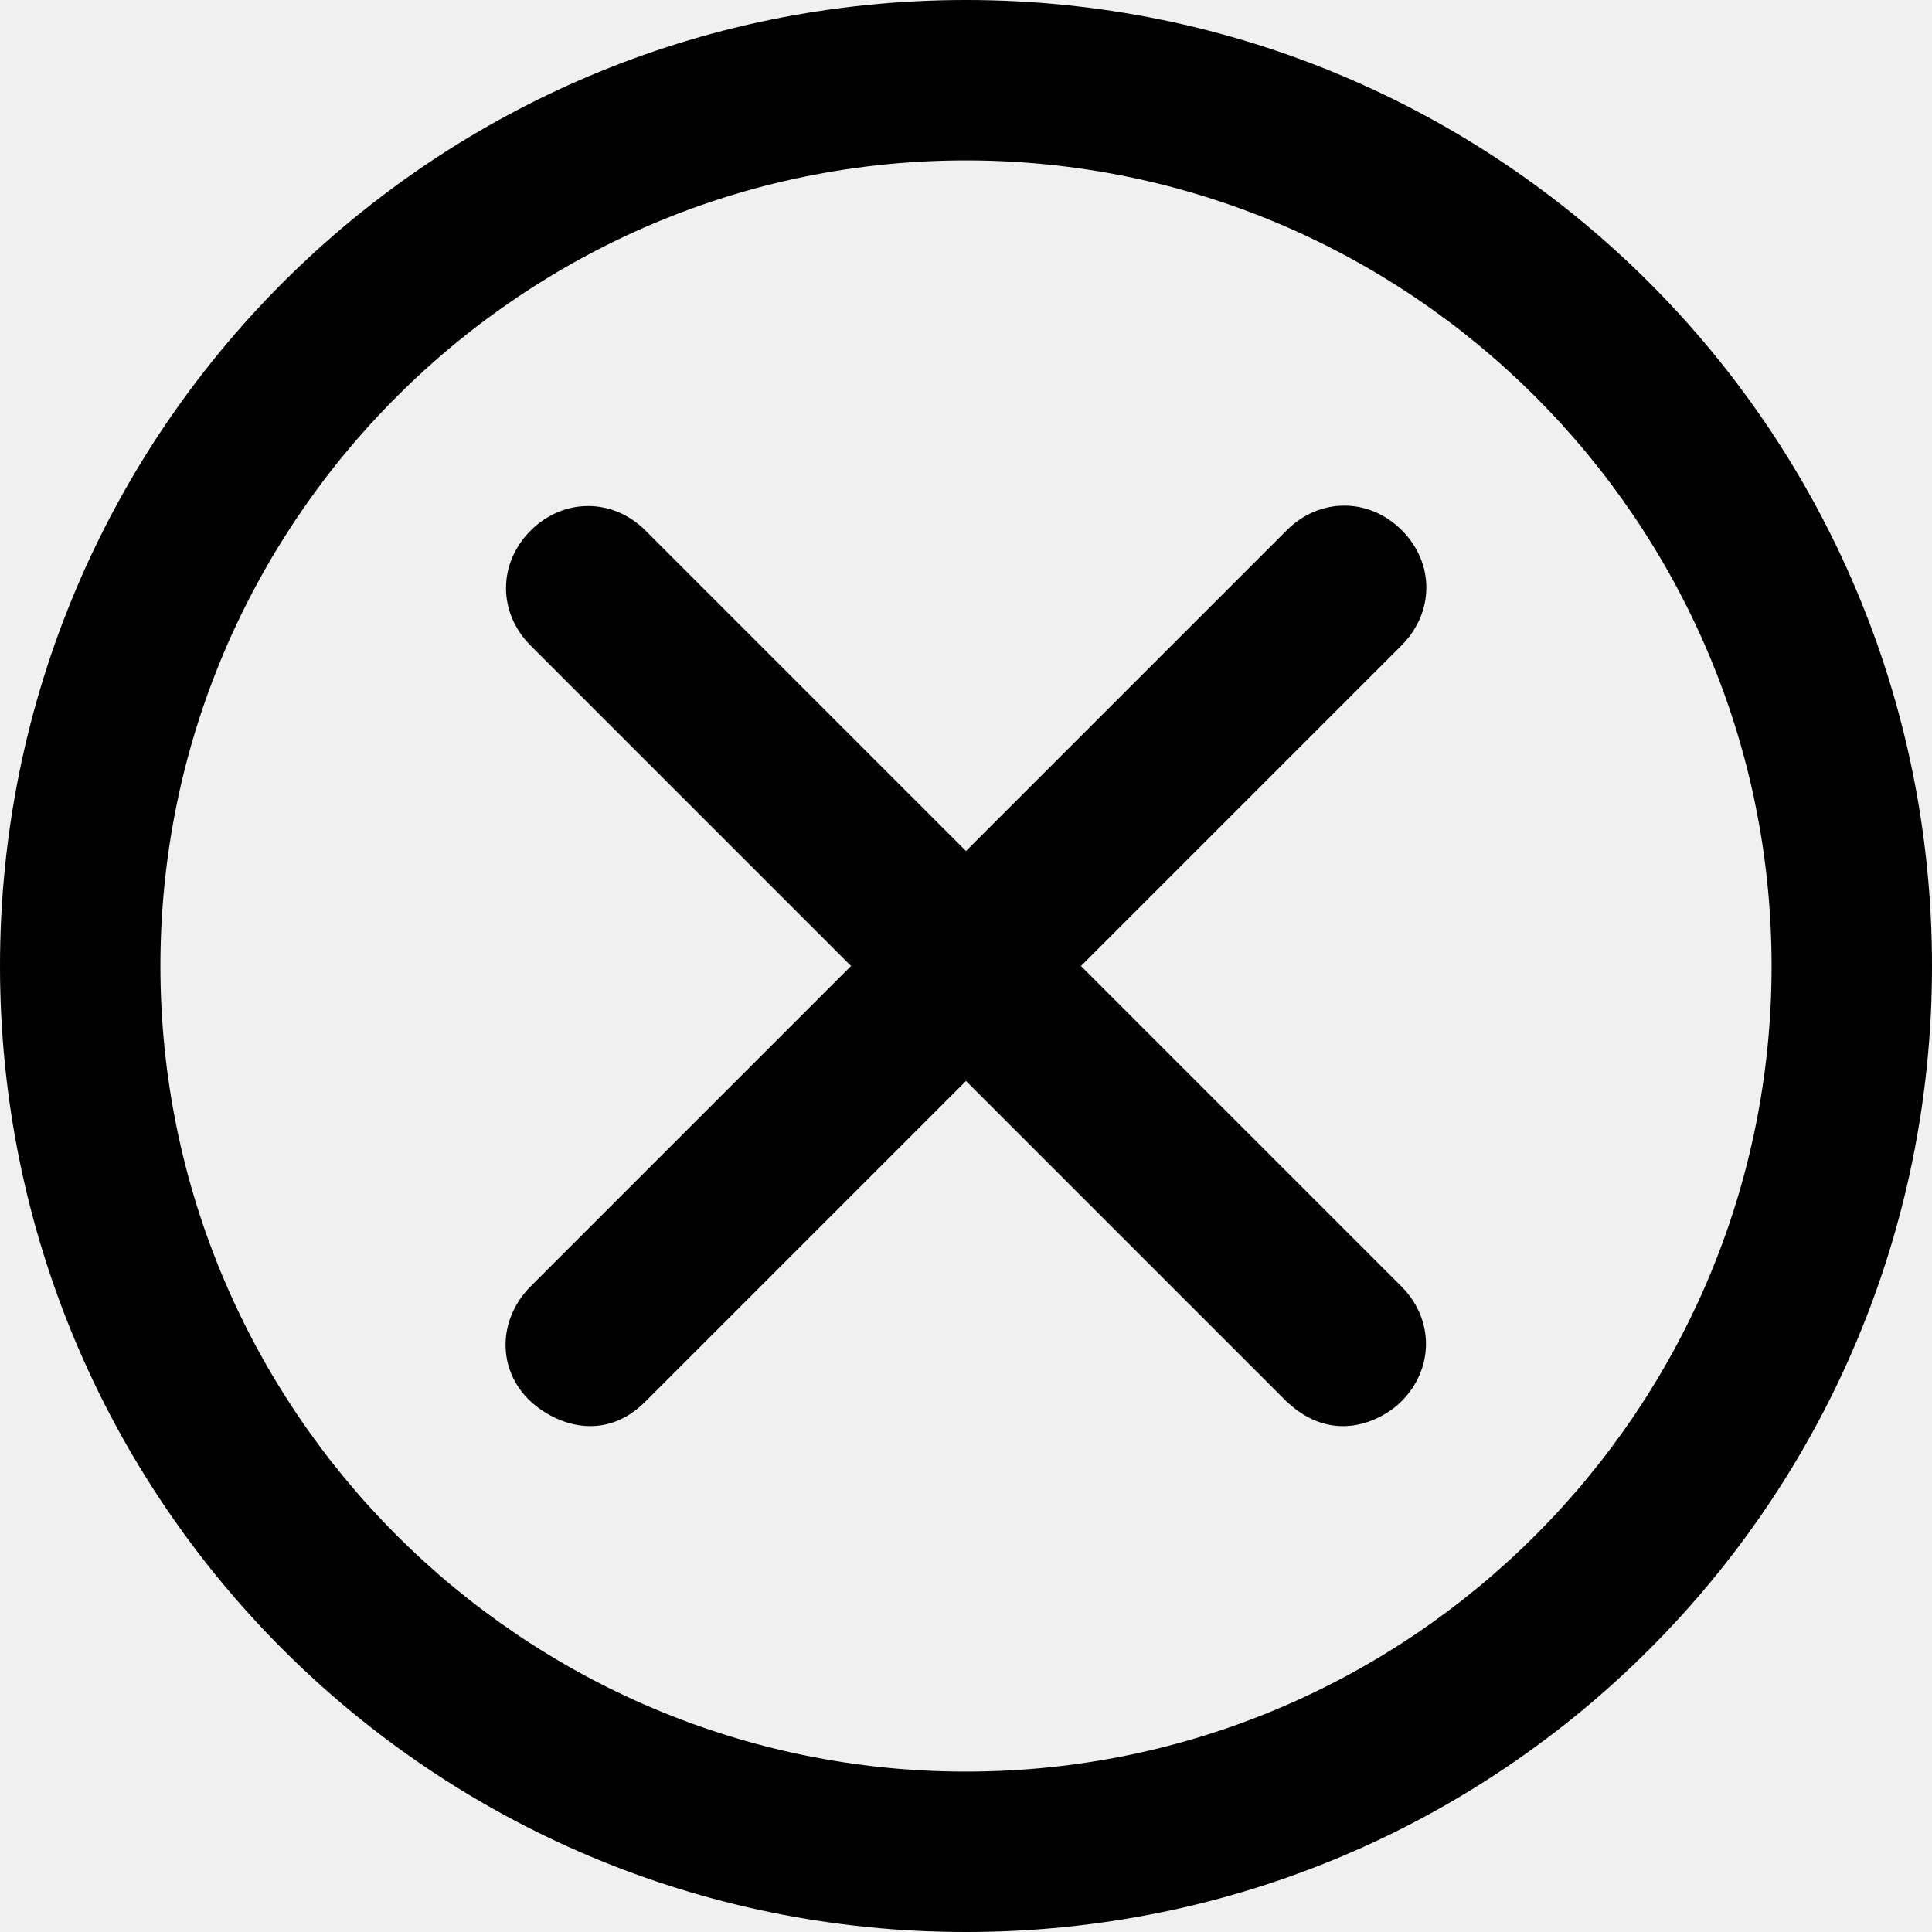
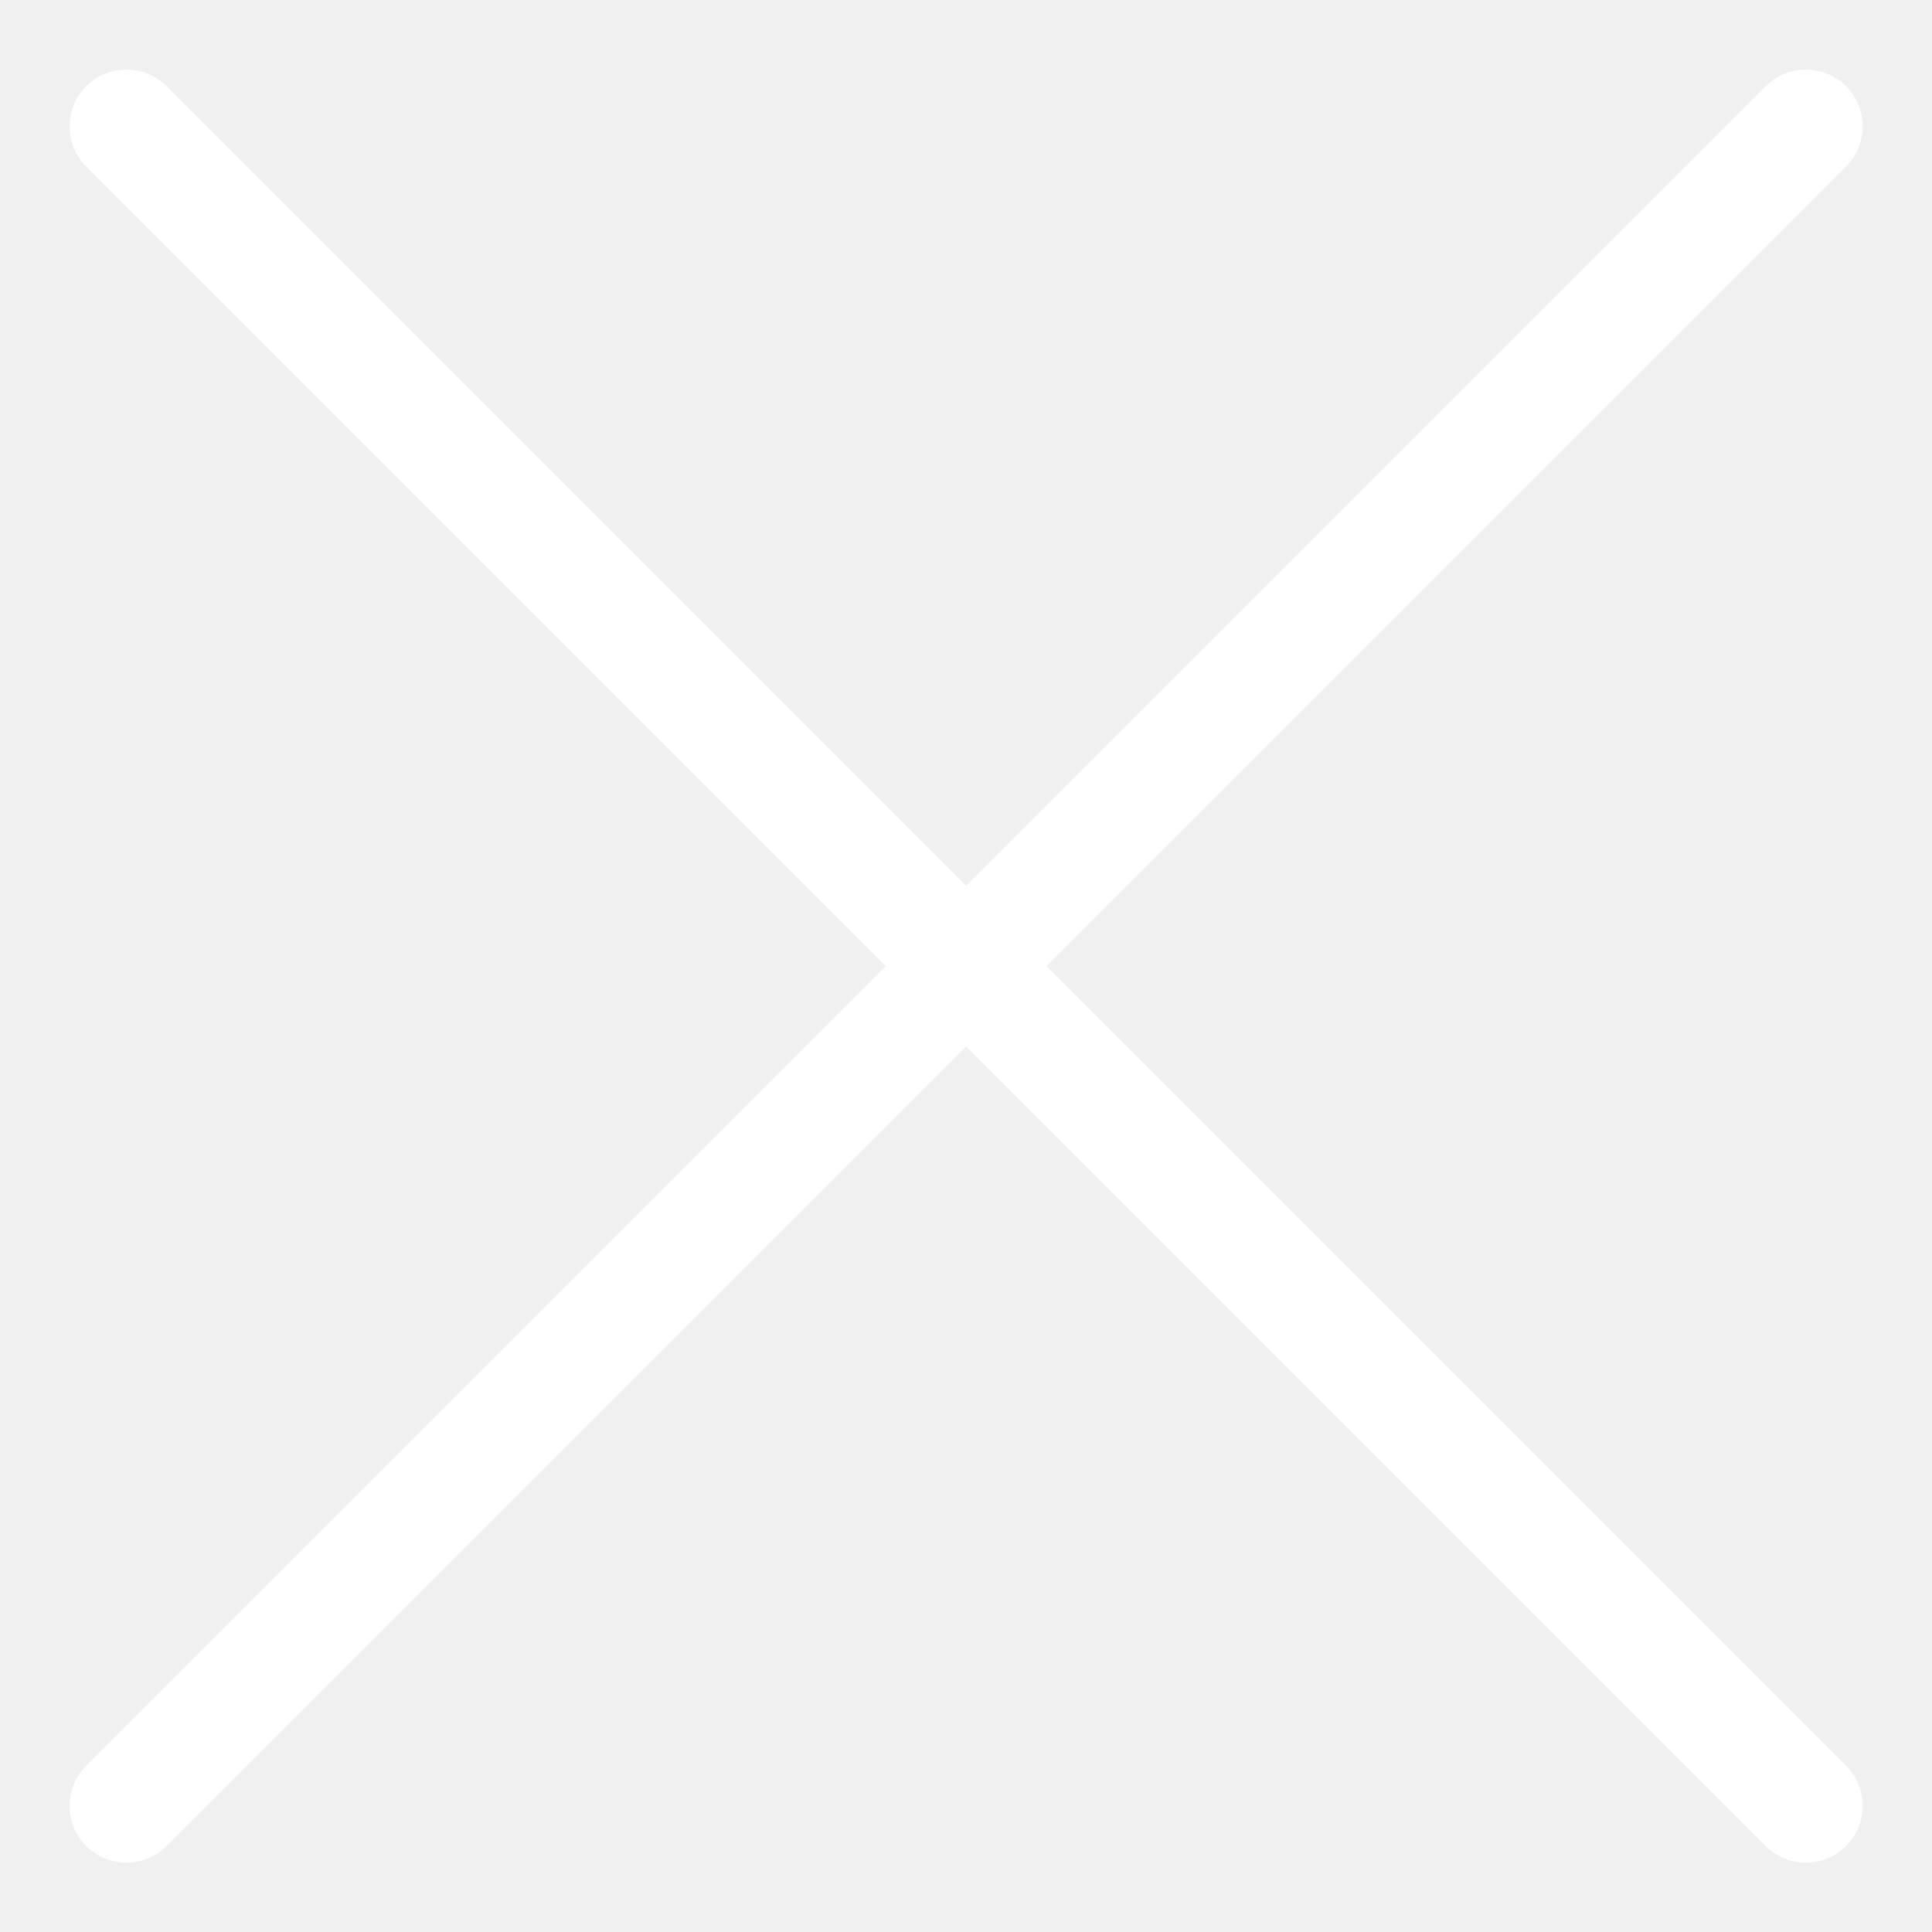
- <svg xmlns="http://www.w3.org/2000/svg" version="1.1" id="Layer_1" x="0px" y="0px" viewBox="0 0 489 489" style="enable-background:new 0 0 489 489;" xml:space="preserve">
-   <g>
-     <g>
-       <path d="M244.5,0C109.3,0,0,109.3,0,244.5S109.3,489,244.5,489S489,379.7,489,244.5S379.7,0,244.5,0z M244.5,448.4    c-112.4,0-203.9-91.5-203.9-203.9S132.1,40.6,244.5,40.6s203.9,91.5,203.9,203.9S356.9,448.4,244.5,448.4z" />
-       <path d="M354.8,134.2c-8.3-8.3-20.8-8.3-29.1,0l-81.2,81.2l-81.1-81.1c-8.3-8.3-20.8-8.3-29.1,0s-8.3,20.8,0,29.1l81.1,81.1    l-81.1,81.1c-8.3,8.3-8.6,21.1,0,29.1c6.5,6,18.8,10.4,29.1,0l81.1-81.1l81.1,81.1c12.4,11.7,25,4.2,29.1,0    c8.3-8.3,8.3-20.8,0-29.1l-81.1-81.1l81.1-81.1C363.1,155,363.1,142.5,354.8,134.2z" />
+ <svg xmlns="http://www.w3.org/2000/svg" width="17px" height="17px" viewBox="0 0 17 17" version="1.1">
+   <defs />
+   <g id="Page-1" stroke="none" stroke-width="1" fill="none" fill-rule="evenodd" stroke-linecap="round" stroke-linejoin="round">
+     <g id="Auvergne-Webcam-Parametres" transform="translate(-21, -40)" stroke="#FFFFFF">
+       <g id="Header">
+         <g id="Page-1" transform="translate(22, 41)">
+           <path d="M0.112,0.112 L14.89,14.89" id="Stroke-1" />
+           <path d="M14.89,0.112 L0.112,14.89" id="Stroke-3" />
+         </g>
+       </g>
    </g>
  </g>
-   <g>
- </g>
-   <g>
- </g>
-   <g>
- </g>
-   <g>
- </g>
-   <g>
- </g>
-   <g>
- </g>
-   <g>
- </g>
-   <g>
- </g>
-   <g>
- </g>
-   <g>
- </g>
-   <g>
- </g>
-   <g>
- </g>
-   <g>
- </g>
-   <g>
- </g>
-   <g>
- </g>
</svg>
